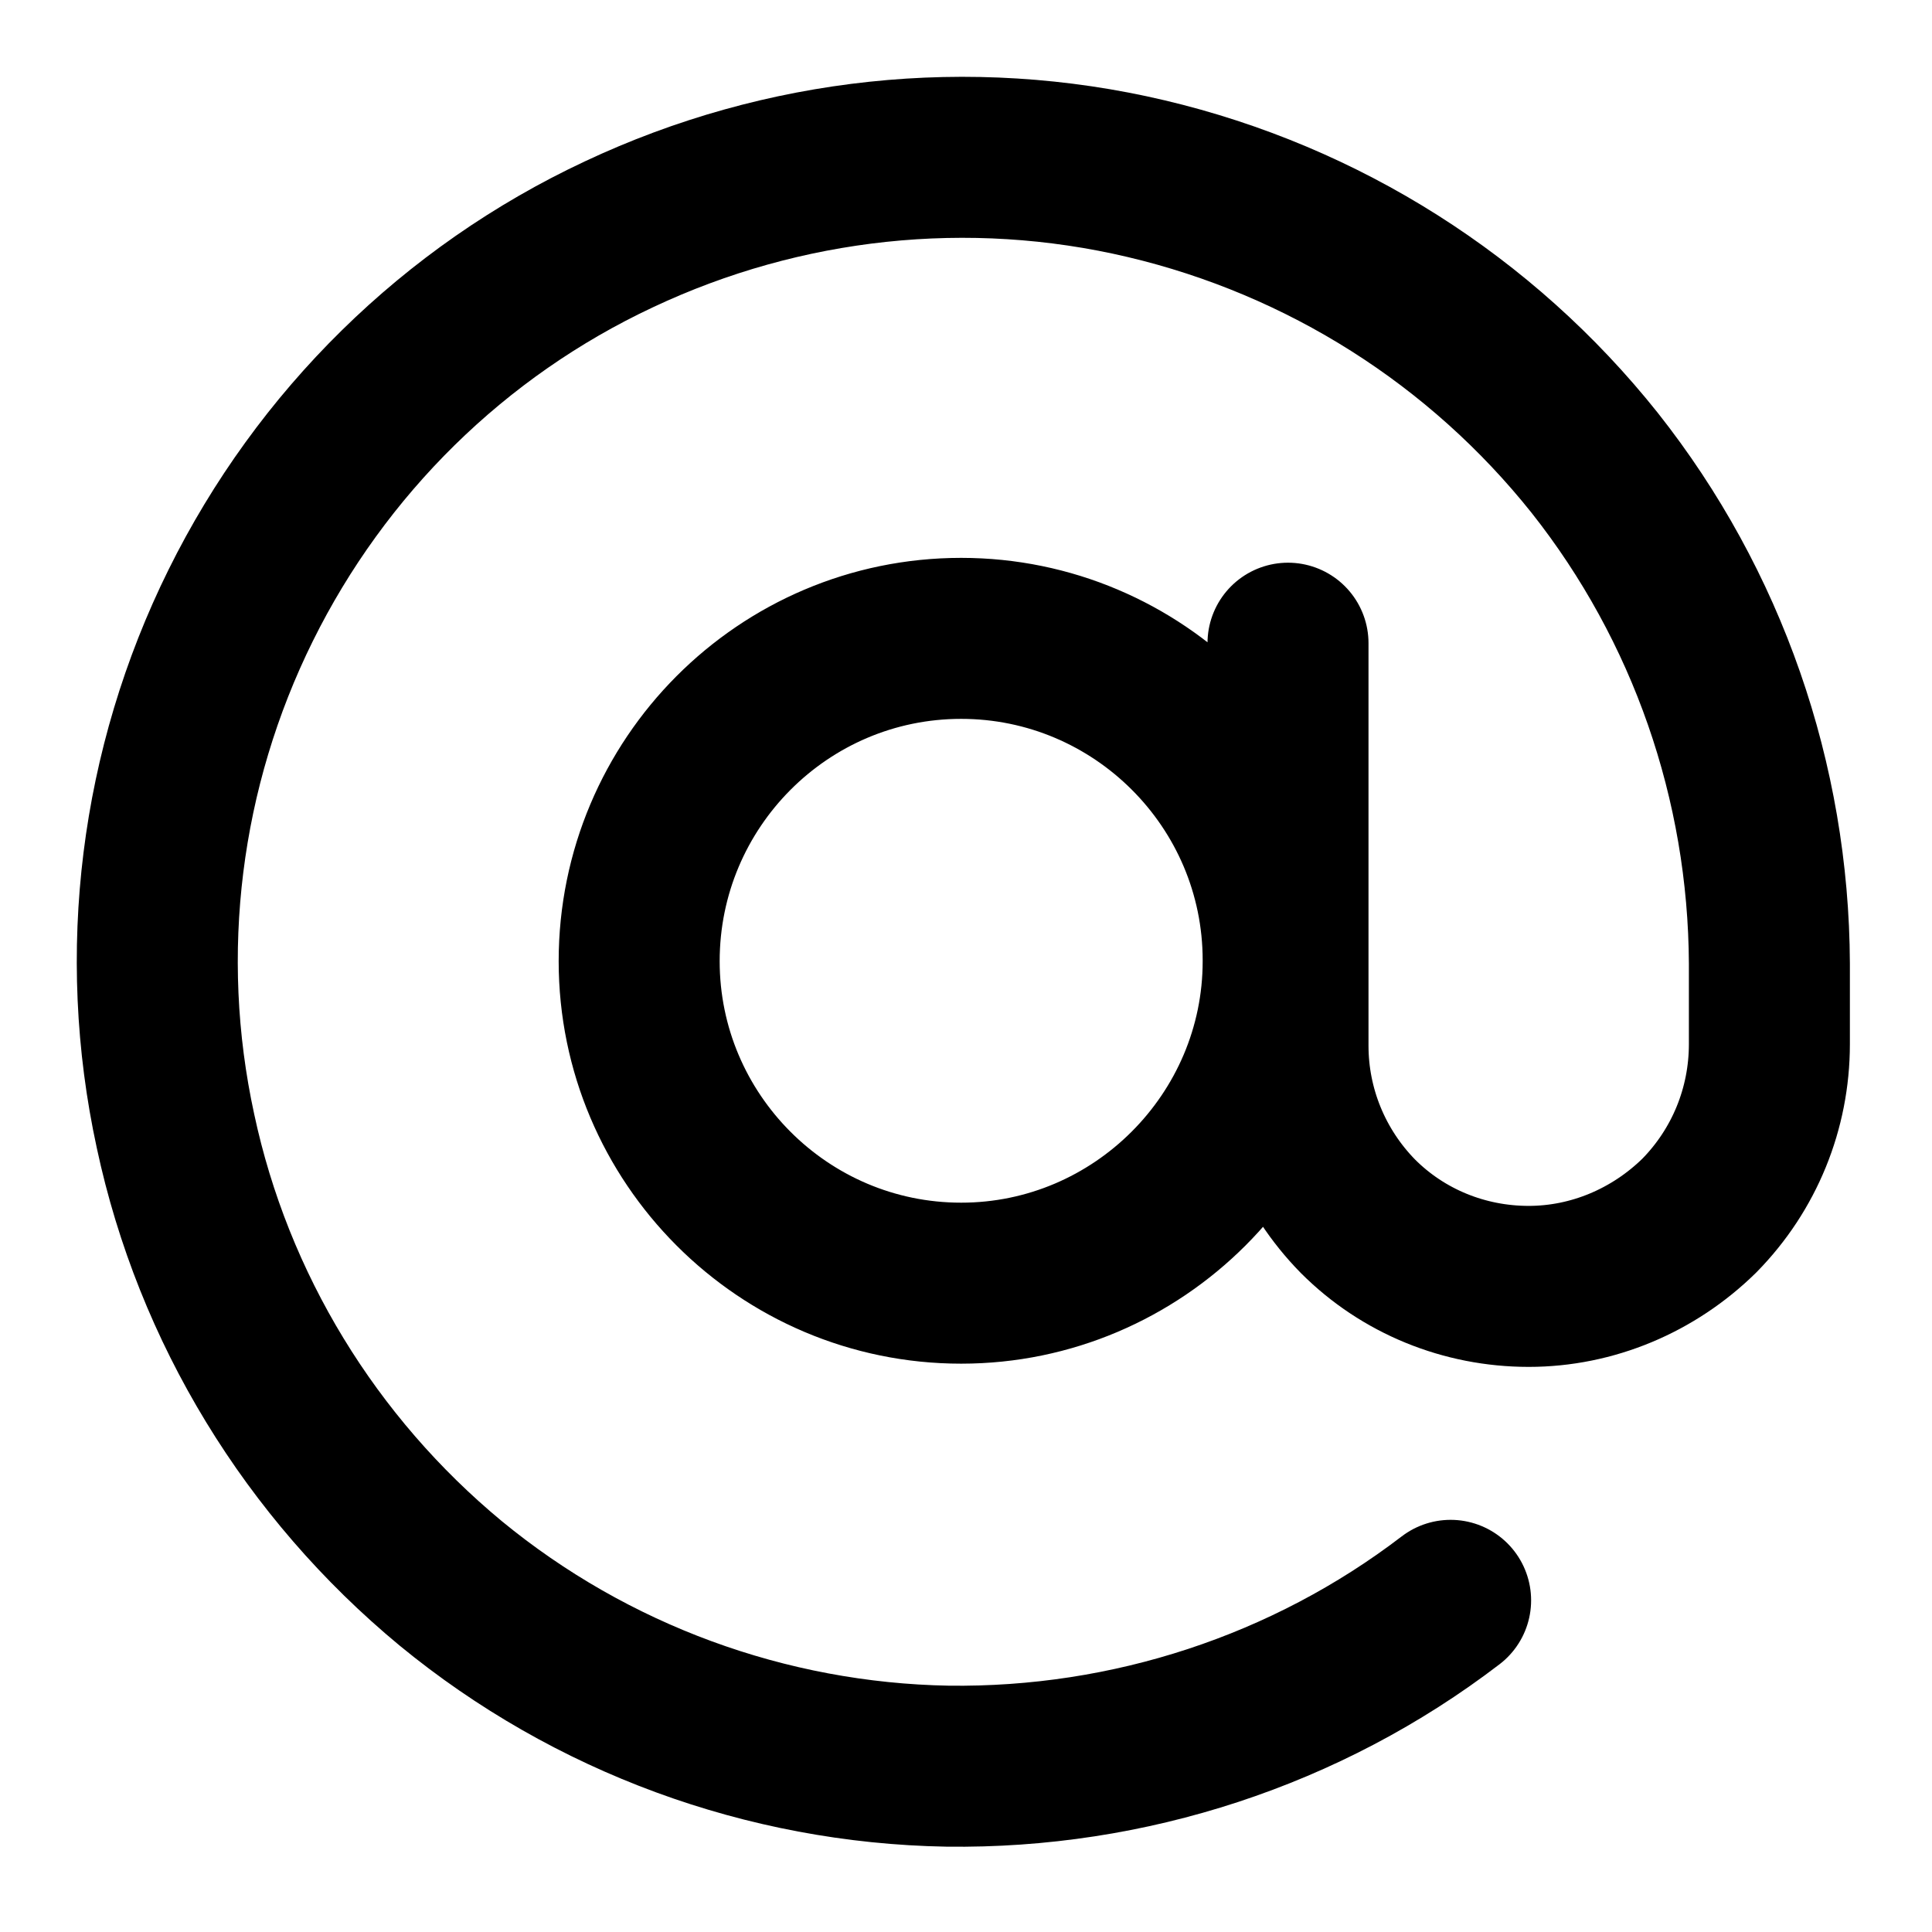
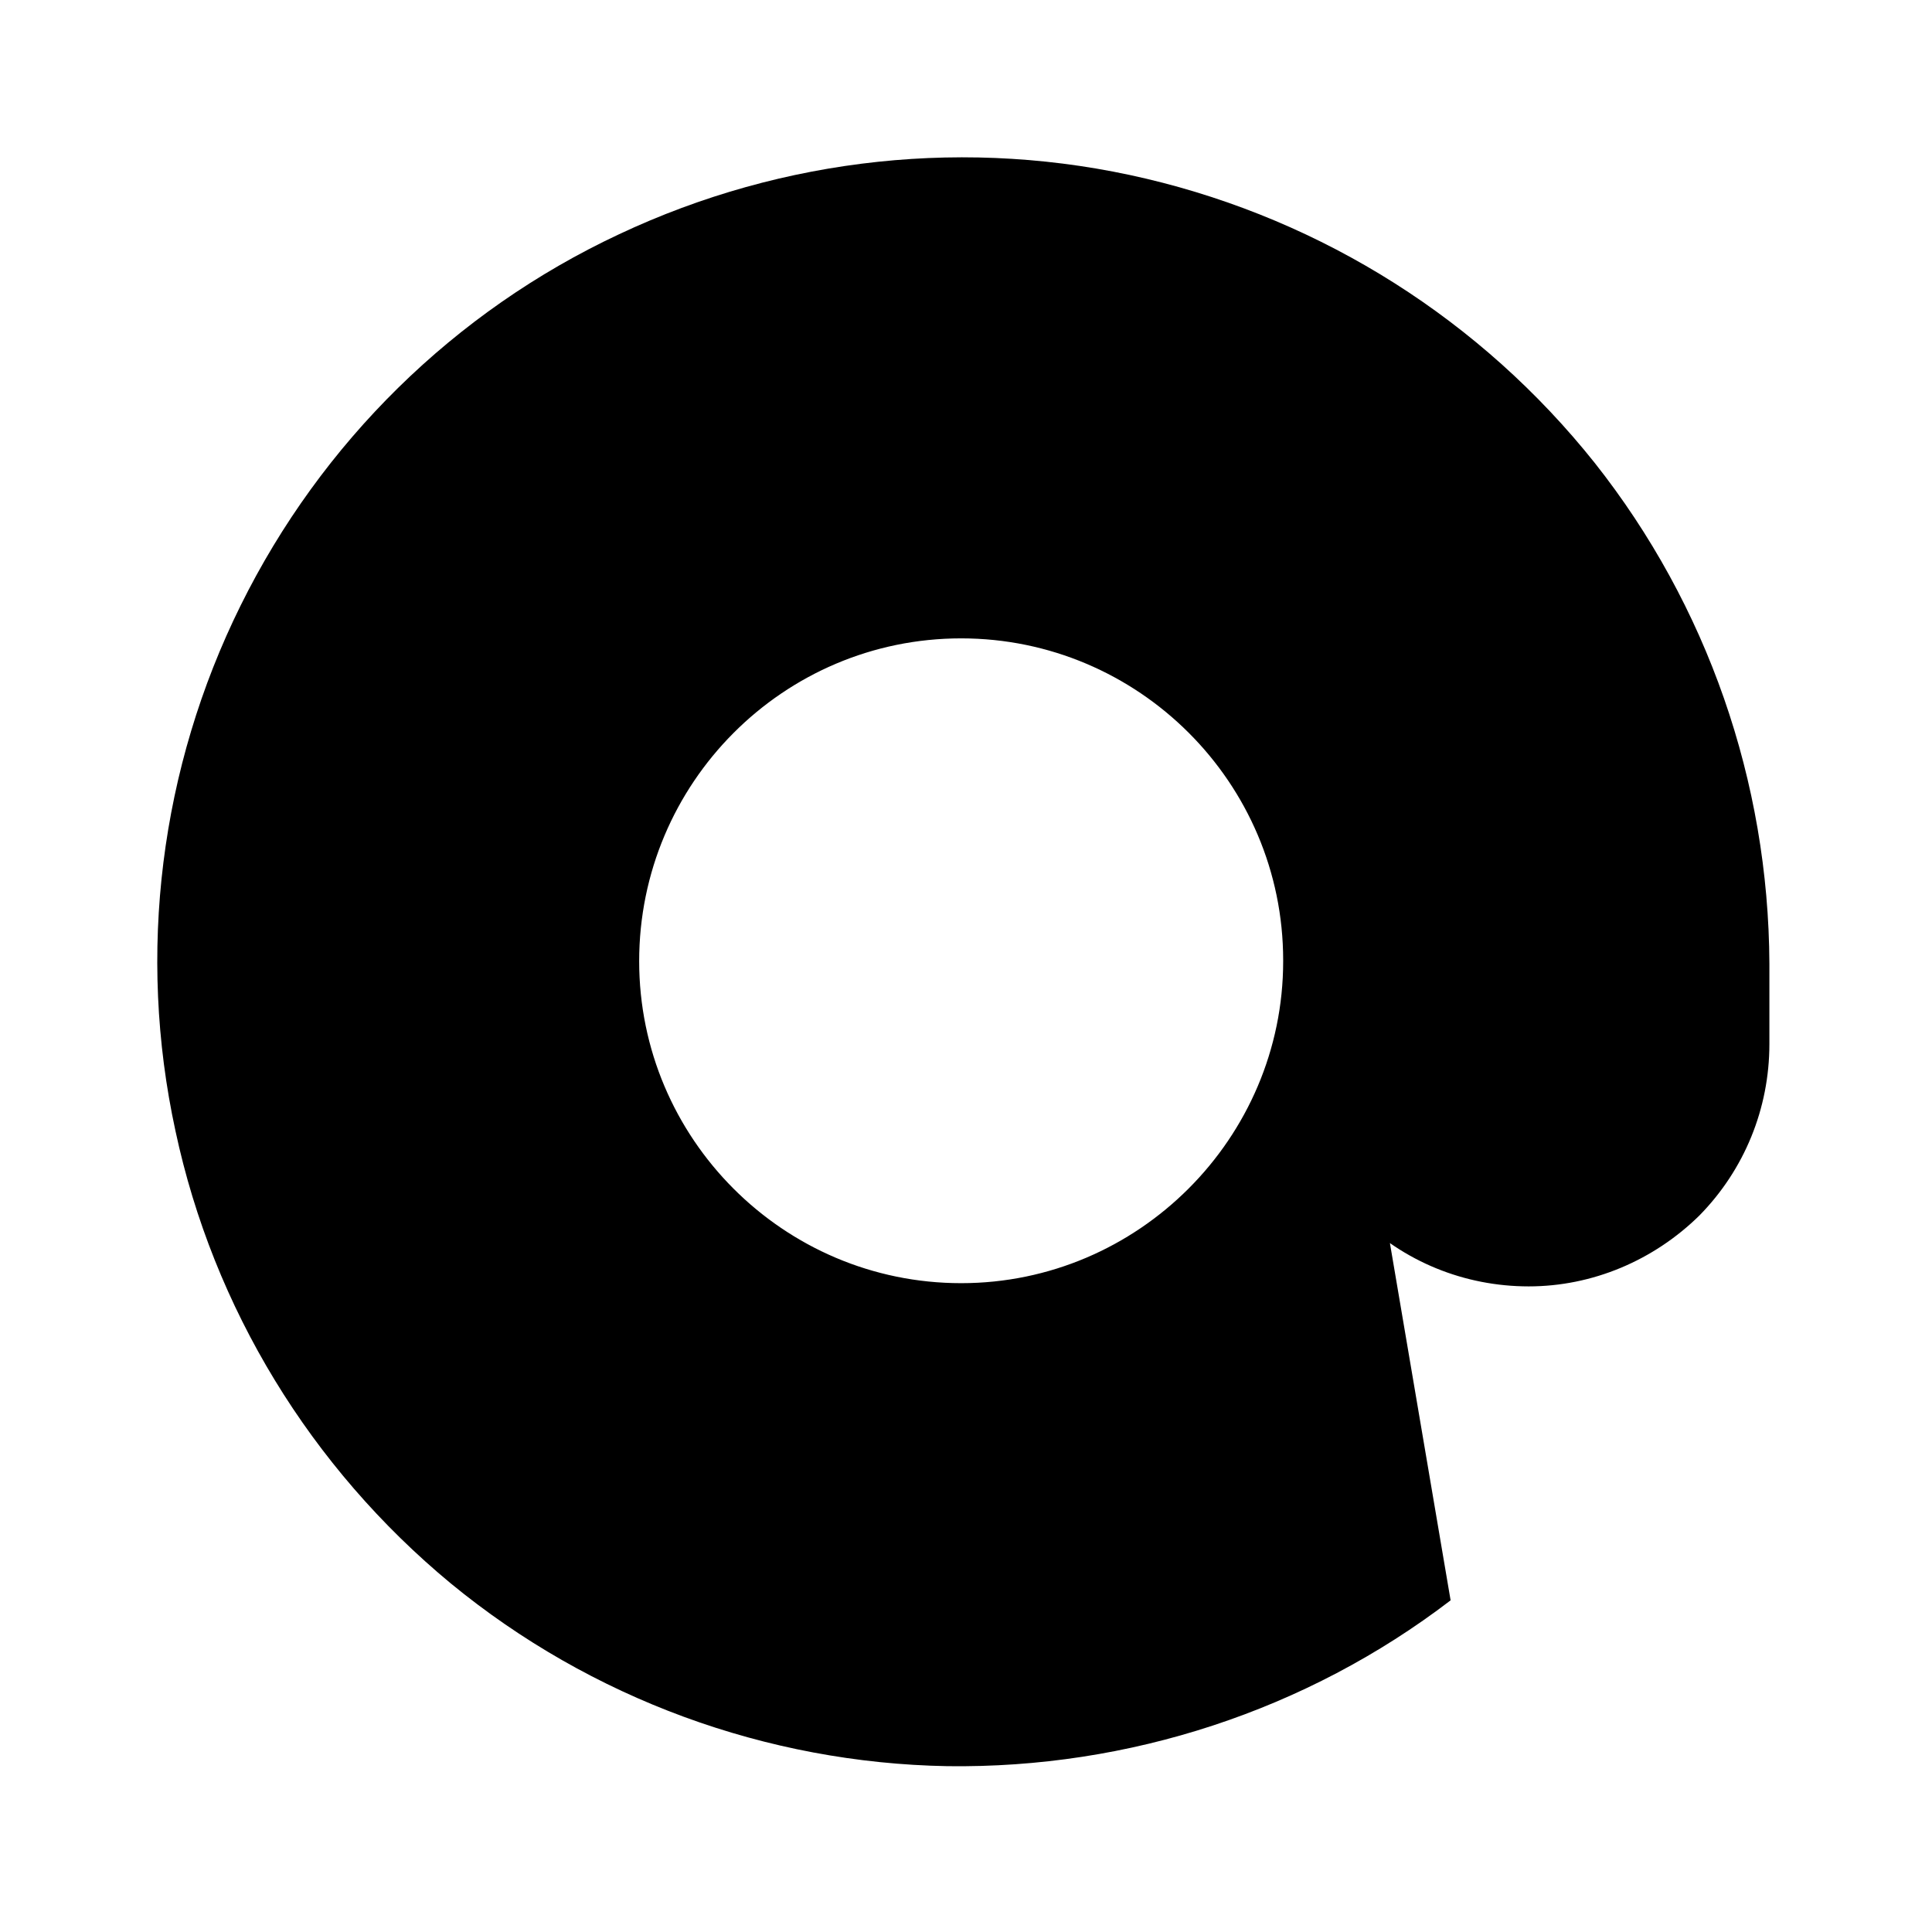
<svg xmlns="http://www.w3.org/2000/svg" viewBox="0 0 24 24">
-   <path fill="none" stroke="#000" stroke-linecap="round" stroke-linejoin="round" stroke-width="2" d="M16 7.99v5c0 .79.31 1.55.87 2.12 .56.56 1.32.87 2.12.87 .79 0 1.55-.32 2.12-.88 .56-.57.87-1.33.87-2.13v-1c-.01-2.26-.77-4.45-2.17-6.22 -1.41-1.77-3.37-3.01-5.57-3.53s-4.51-.27-6.55.69c-2.05.96-3.7 2.59-4.7 4.61 -1 2.02-1.29 4.32-.81 6.53 .47 2.2 1.68 4.18 3.42 5.62 1.74 1.43 3.92 2.23 6.17 2.27 2.25.03 4.46-.69 6.25-2.06m-2.08-7.94c0 2.2-1.8 4-4 4 -2.21 0-4-1.8-4-4 0-2.21 1.79-4.01 4-4.01 2.2 0 4 1.79 4 4Z" />
+   <path d="M16 7.99v5c0 .79.31 1.55.87 2.12 .56.56 1.32.87 2.12.87 .79 0 1.55-.32 2.12-.88 .56-.57.87-1.33.87-2.13v-1c-.01-2.26-.77-4.45-2.17-6.22 -1.41-1.77-3.37-3.01-5.57-3.53s-4.51-.27-6.55.69c-2.05.96-3.7 2.59-4.7 4.61 -1 2.02-1.29 4.32-.81 6.53 .47 2.2 1.68 4.18 3.42 5.62 1.74 1.43 3.92 2.23 6.17 2.27 2.25.03 4.46-.69 6.25-2.06m-2.08-7.94c0 2.2-1.8 4-4 4 -2.21 0-4-1.8-4-4 0-2.21 1.79-4.01 4-4.01 2.2 0 4 1.79 4 4Z" />
</svg>
